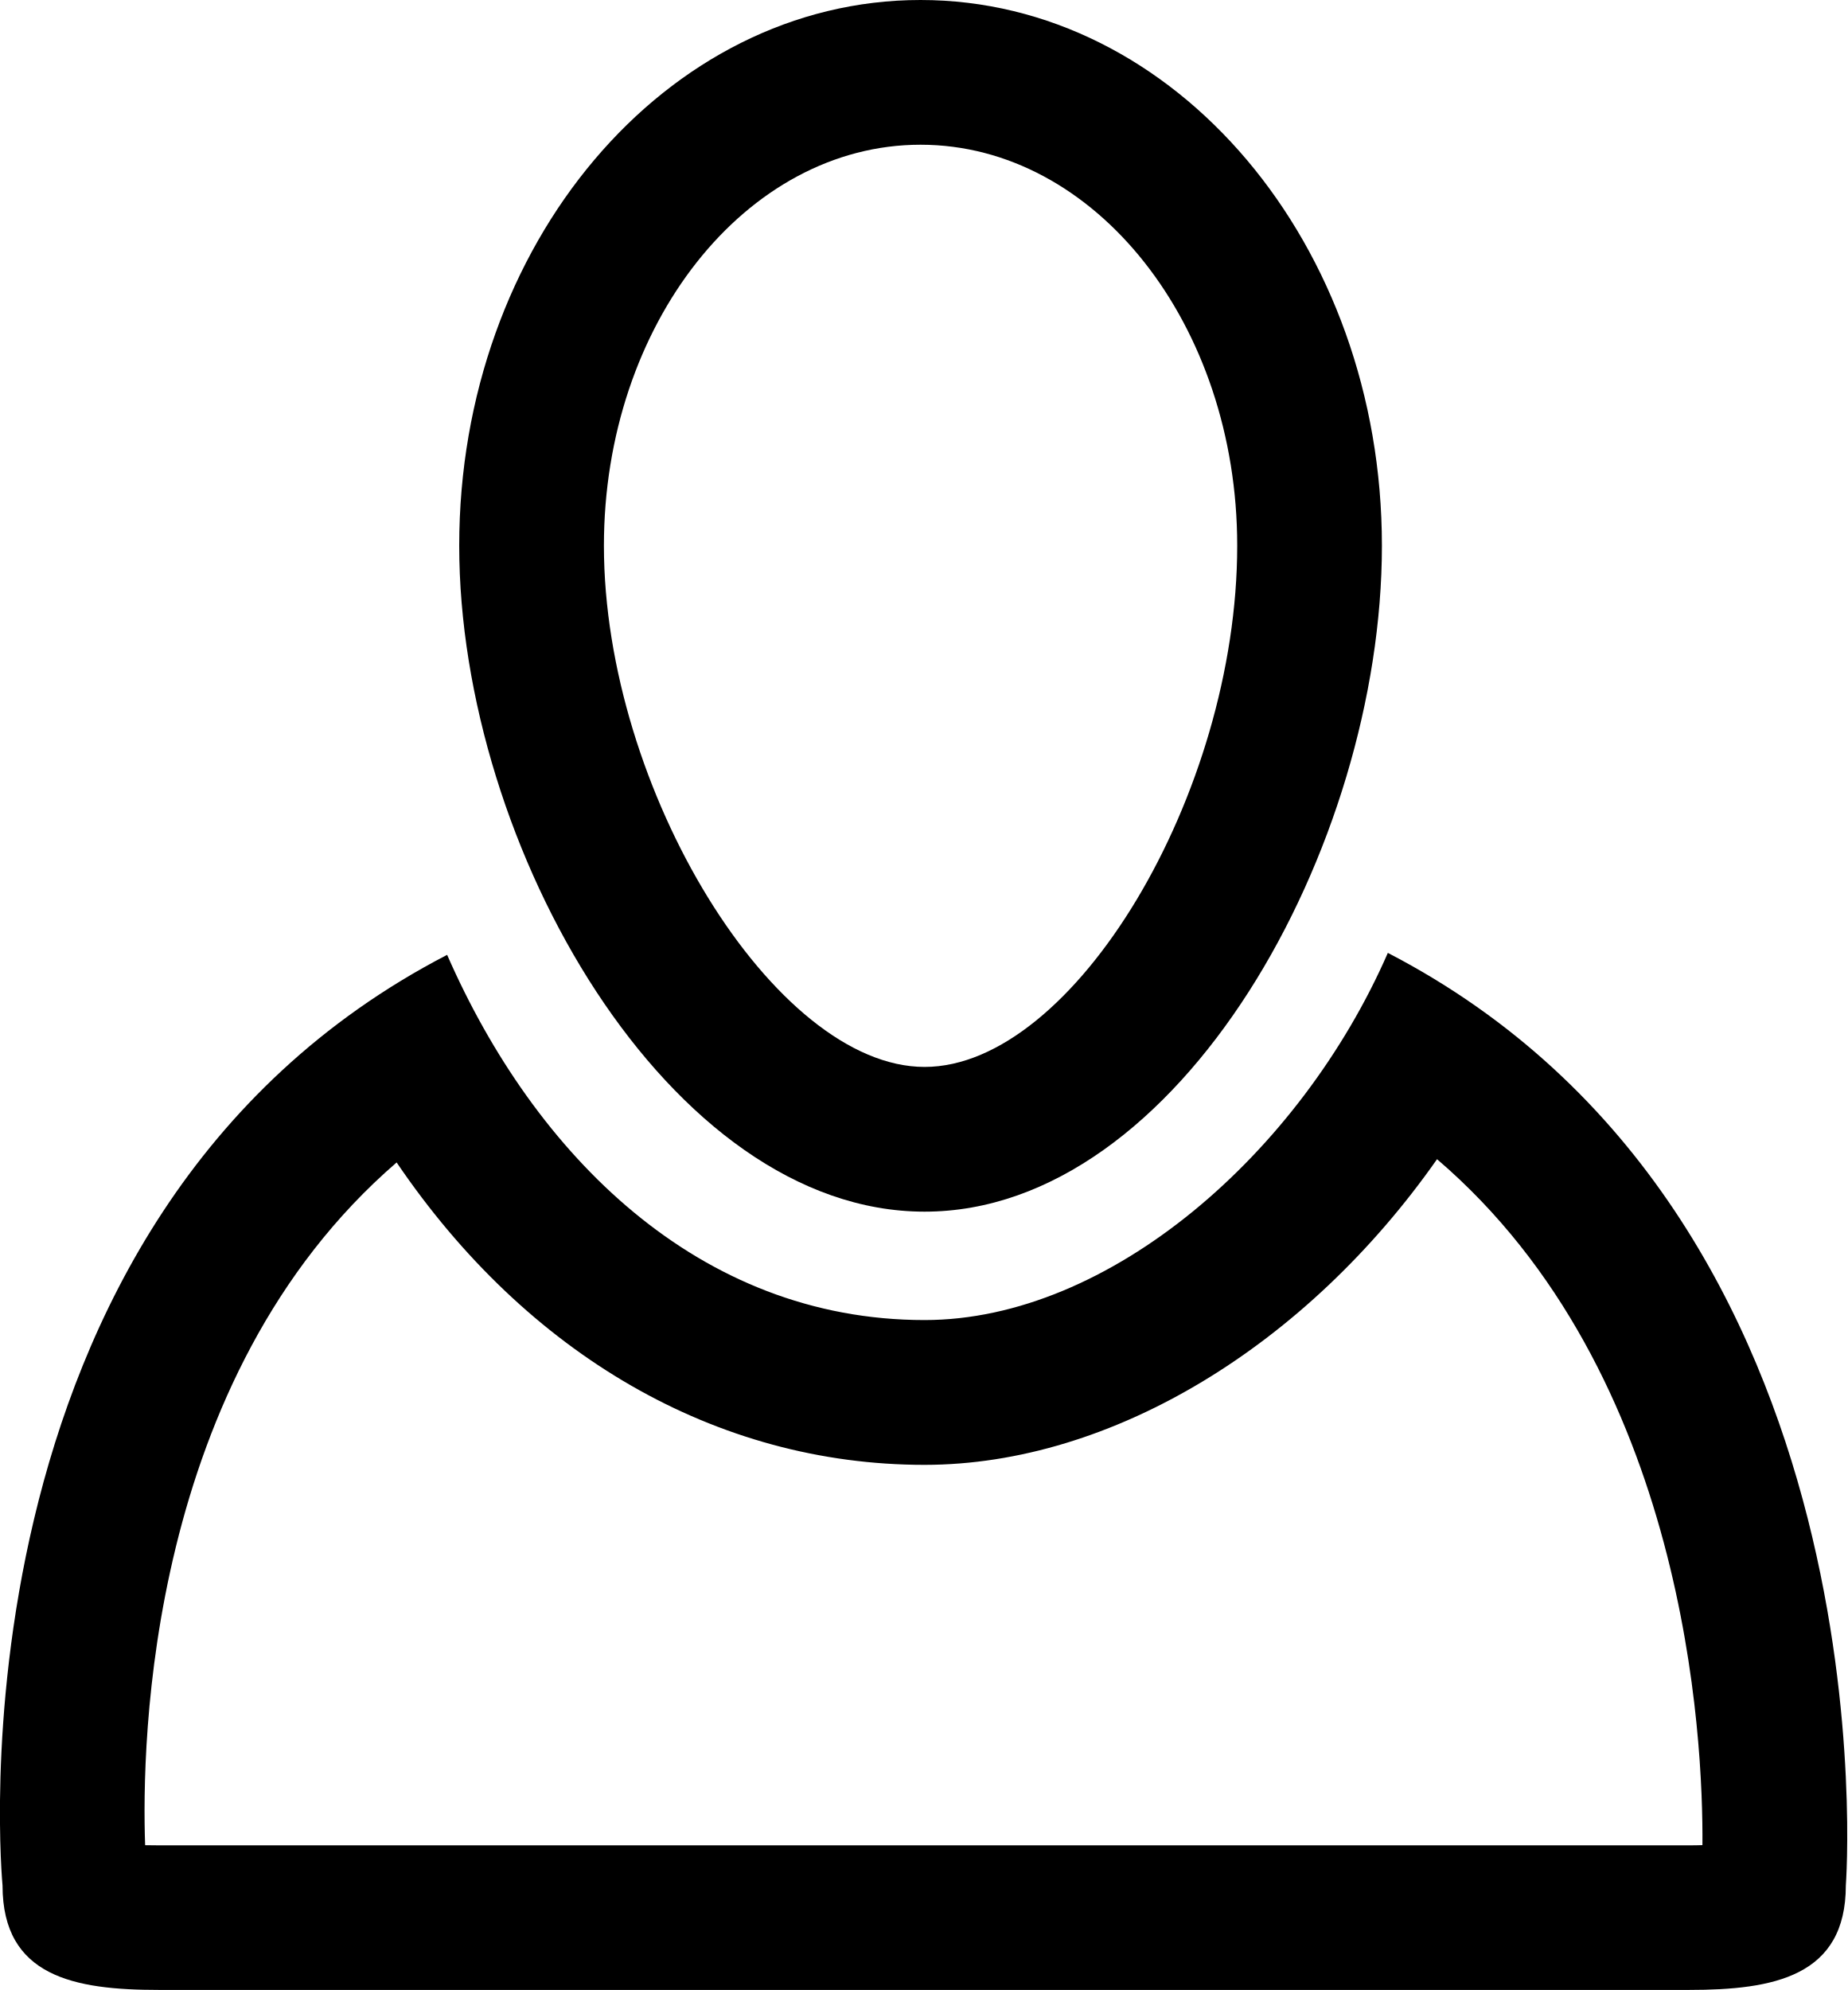
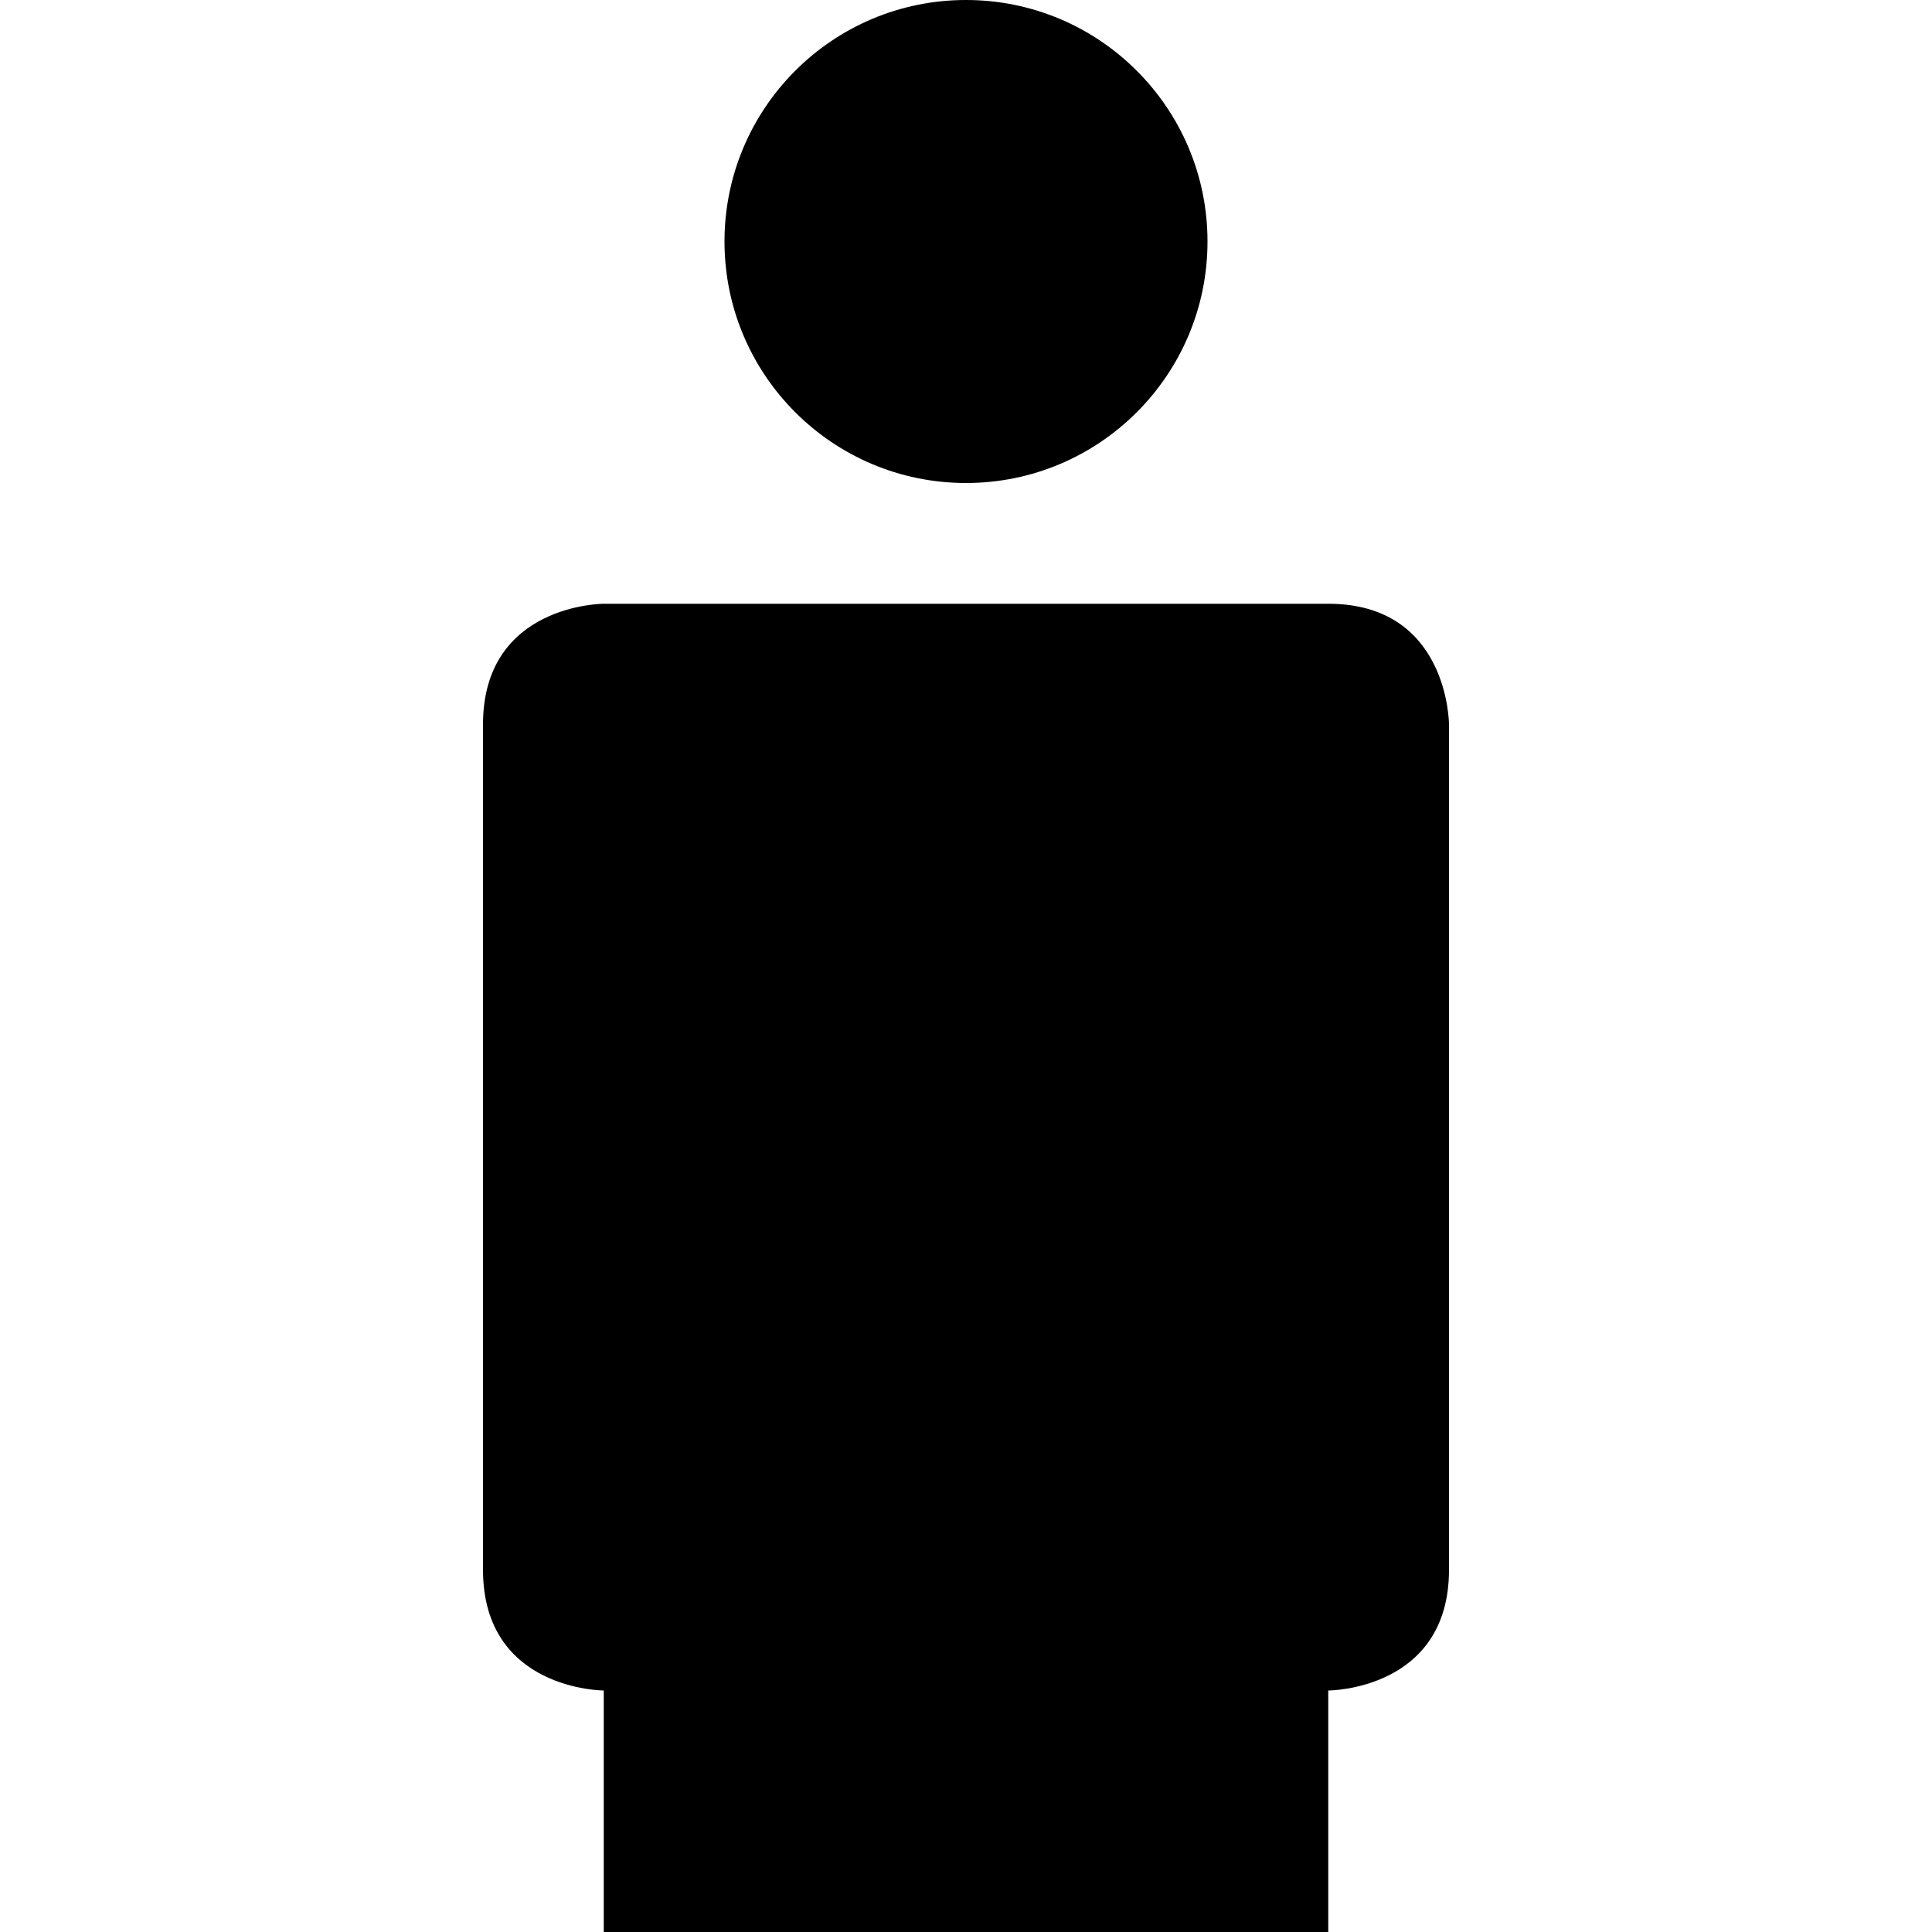
- <svg xmlns="http://www.w3.org/2000/svg" enable-background="new 0 0 25.531 27.5" height="27.5px" id="Capa_1" version="1.1" viewBox="0 0 25.531 27.5" width="25.531px" xml:space="preserve">
-   <g>
-     <path d="M19.182,13.168c-1.207,2.764-3.845,5.074-6.403,5.074c-3.122,0-5.39-2.284-6.599-5.047   c-7.031,3.643-6.145,12.86-6.145,12.86c0,1.262,0.994,1.444,2.162,1.444h10.581h10.566c1.17,0,2.168-0.185,2.168-1.444   C25.512,26.055,26.213,16.811,19.182,13.168z M23.346,25.501H12.779H2.198c-0.071,0-0.135-0.001-0.192-0.002   c-0.05-1.396,0.025-6.456,3.476-9.435c1.799,2.651,4.412,4.179,7.297,4.179c2.594-0.001,5.286-1.66,7.083-4.224   c3.455,2.957,3.68,8.018,3.668,9.479C23.475,25.5,23.413,25.501,23.346,25.501z" />
-     <path d="M12.779,16.744c3.521,0,6.321-5.039,6.321-9.203C19.1,3.376,16.245,0,12.723,0C9.202,0,6.347,3.376,6.347,7.541   C6.347,11.705,9.257,16.744,12.779,16.744z M12.723,2C15.137,2,17.1,4.485,17.1,7.541c0,3.434-2.262,7.203-4.321,7.203   c-2.071,0-4.432-3.837-4.432-7.203C8.347,4.485,10.31,2,12.723,2z" />
+ <svg xmlns="http://www.w3.org/2000/svg" enable-background="new 0 0 32 32" height="32px" id="svg2" version="1.1" viewBox="0 0 32 32" width="32px" xml:space="preserve">
+   <g id="background">
+     <rect fill="none" height="32" width="32" />
+   </g>
+   <g id="user_x5F_half">
+     <g>
+       <path d="M22,10c-1,0-12,0-12,0s-2,0-2,2v14c0,2,2,2,2,2v4h12v-4c0,0,2,0,2-2s0-14,0-14S24,10,22,10z M16,8c2.209,0,4-1.791,4-4    s-1.791-4-4-4s-4,1.791-4,4S13.791,8,16,8z" />
+     </g>
  </g>
</svg>
